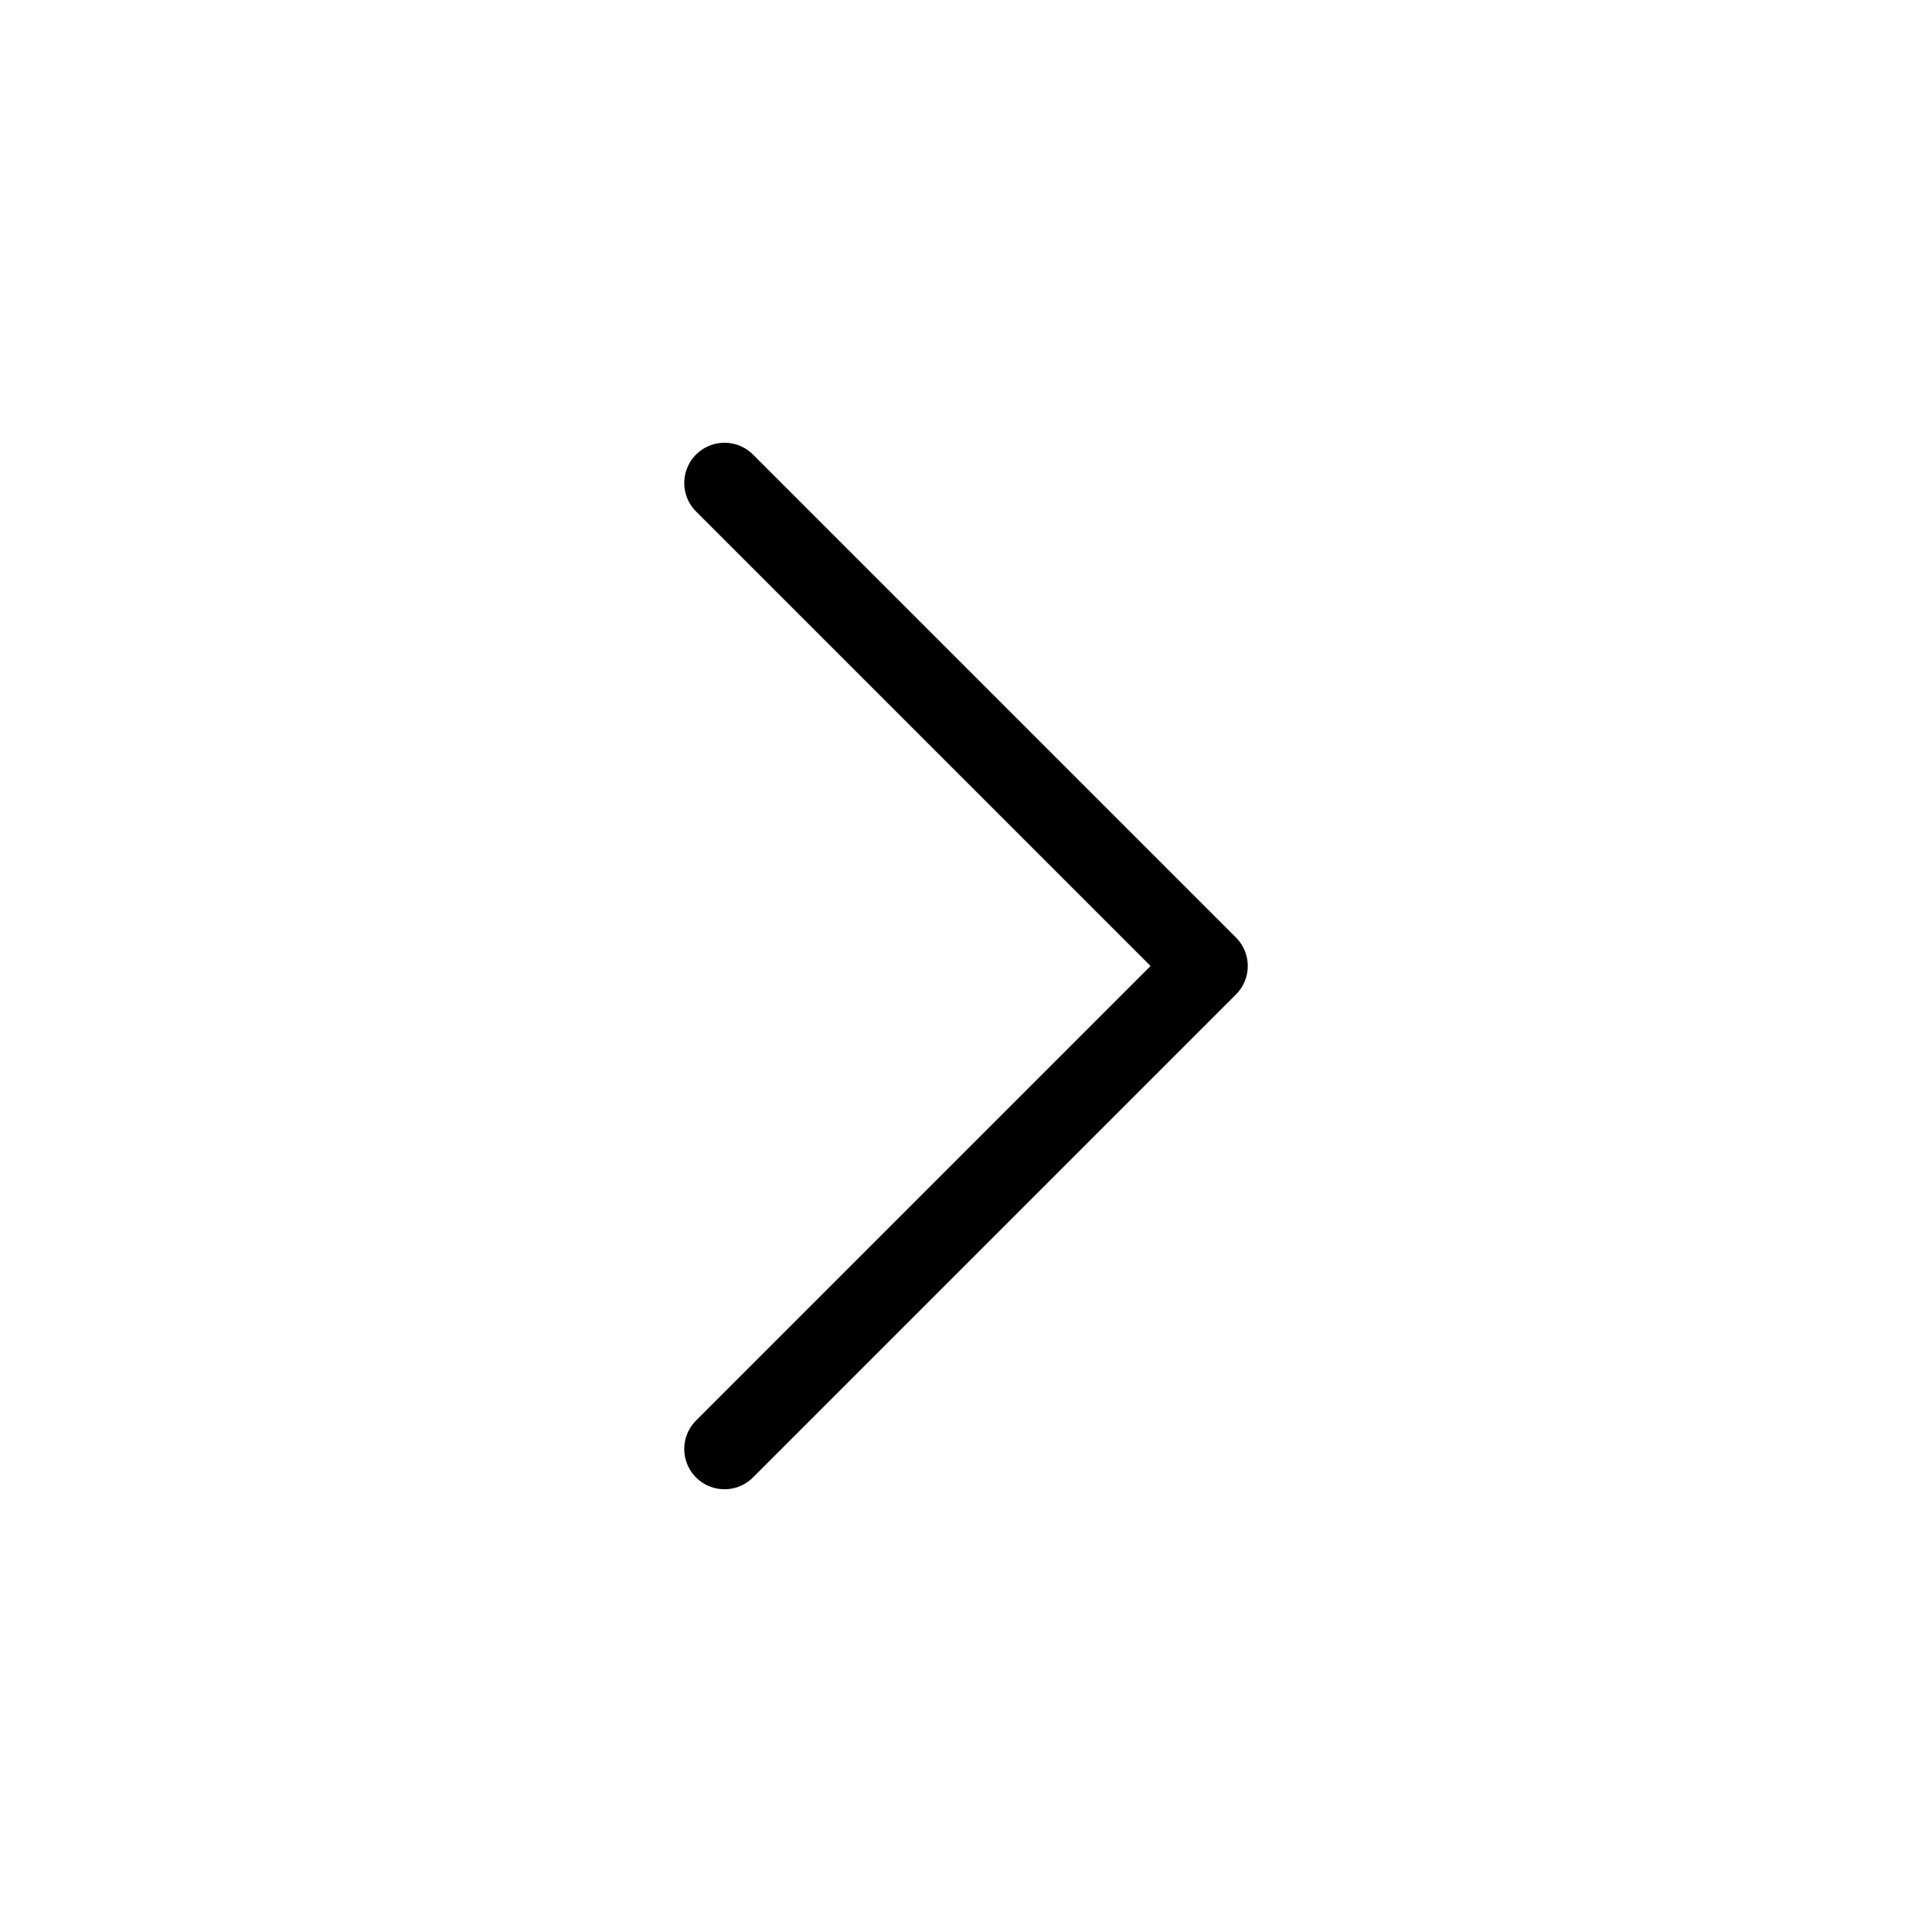
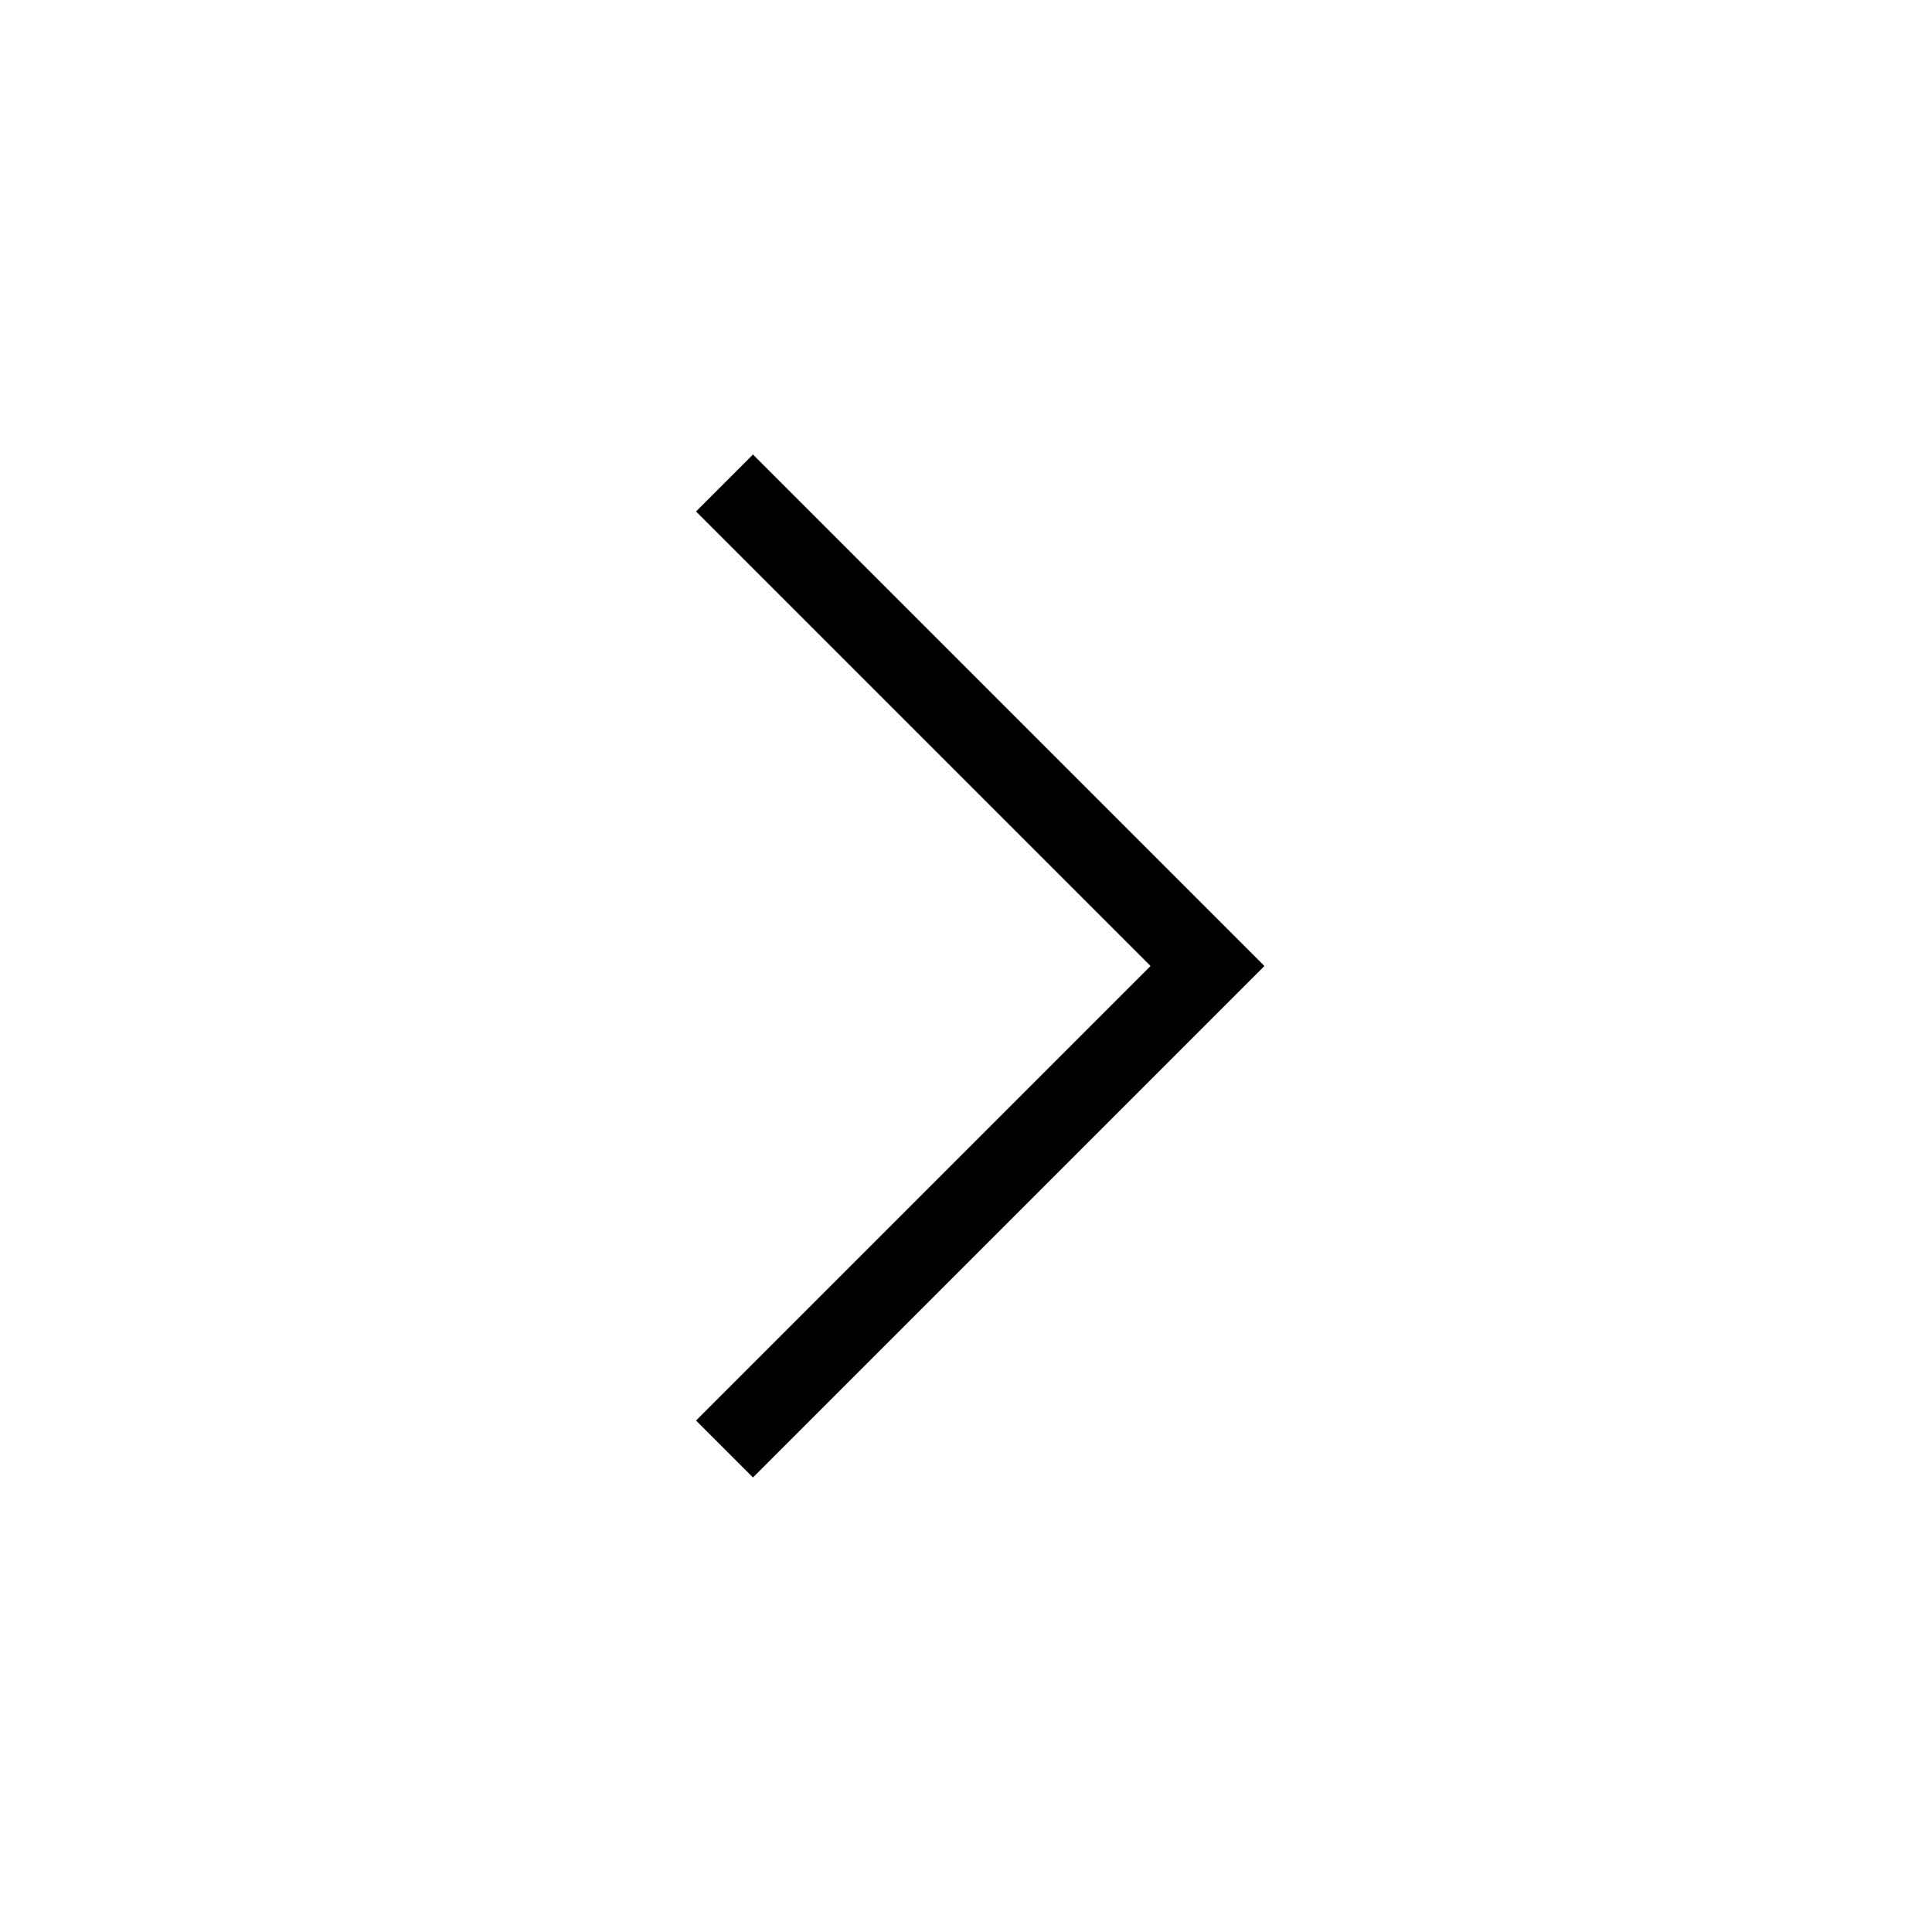
- <svg xmlns="http://www.w3.org/2000/svg" width="24" height="24" viewBox="0 0 24 24" fill="none" stroke="currentColor" stroke-width="1" stroke-linecap="round" stroke-linejoin="round" class="feather feather-chevron-right">
+ <svg xmlns="http://www.w3.org/2000/svg" width="24" height="24" viewBox="0 0 24 24" fill="none" stroke="currentColor" strokeWidth="1" strokeLinecap="round" strokeLinejoin="round" class="feather feather-chevron-right">
  <polyline points="9 18 15 12 9 6" />
</svg>
